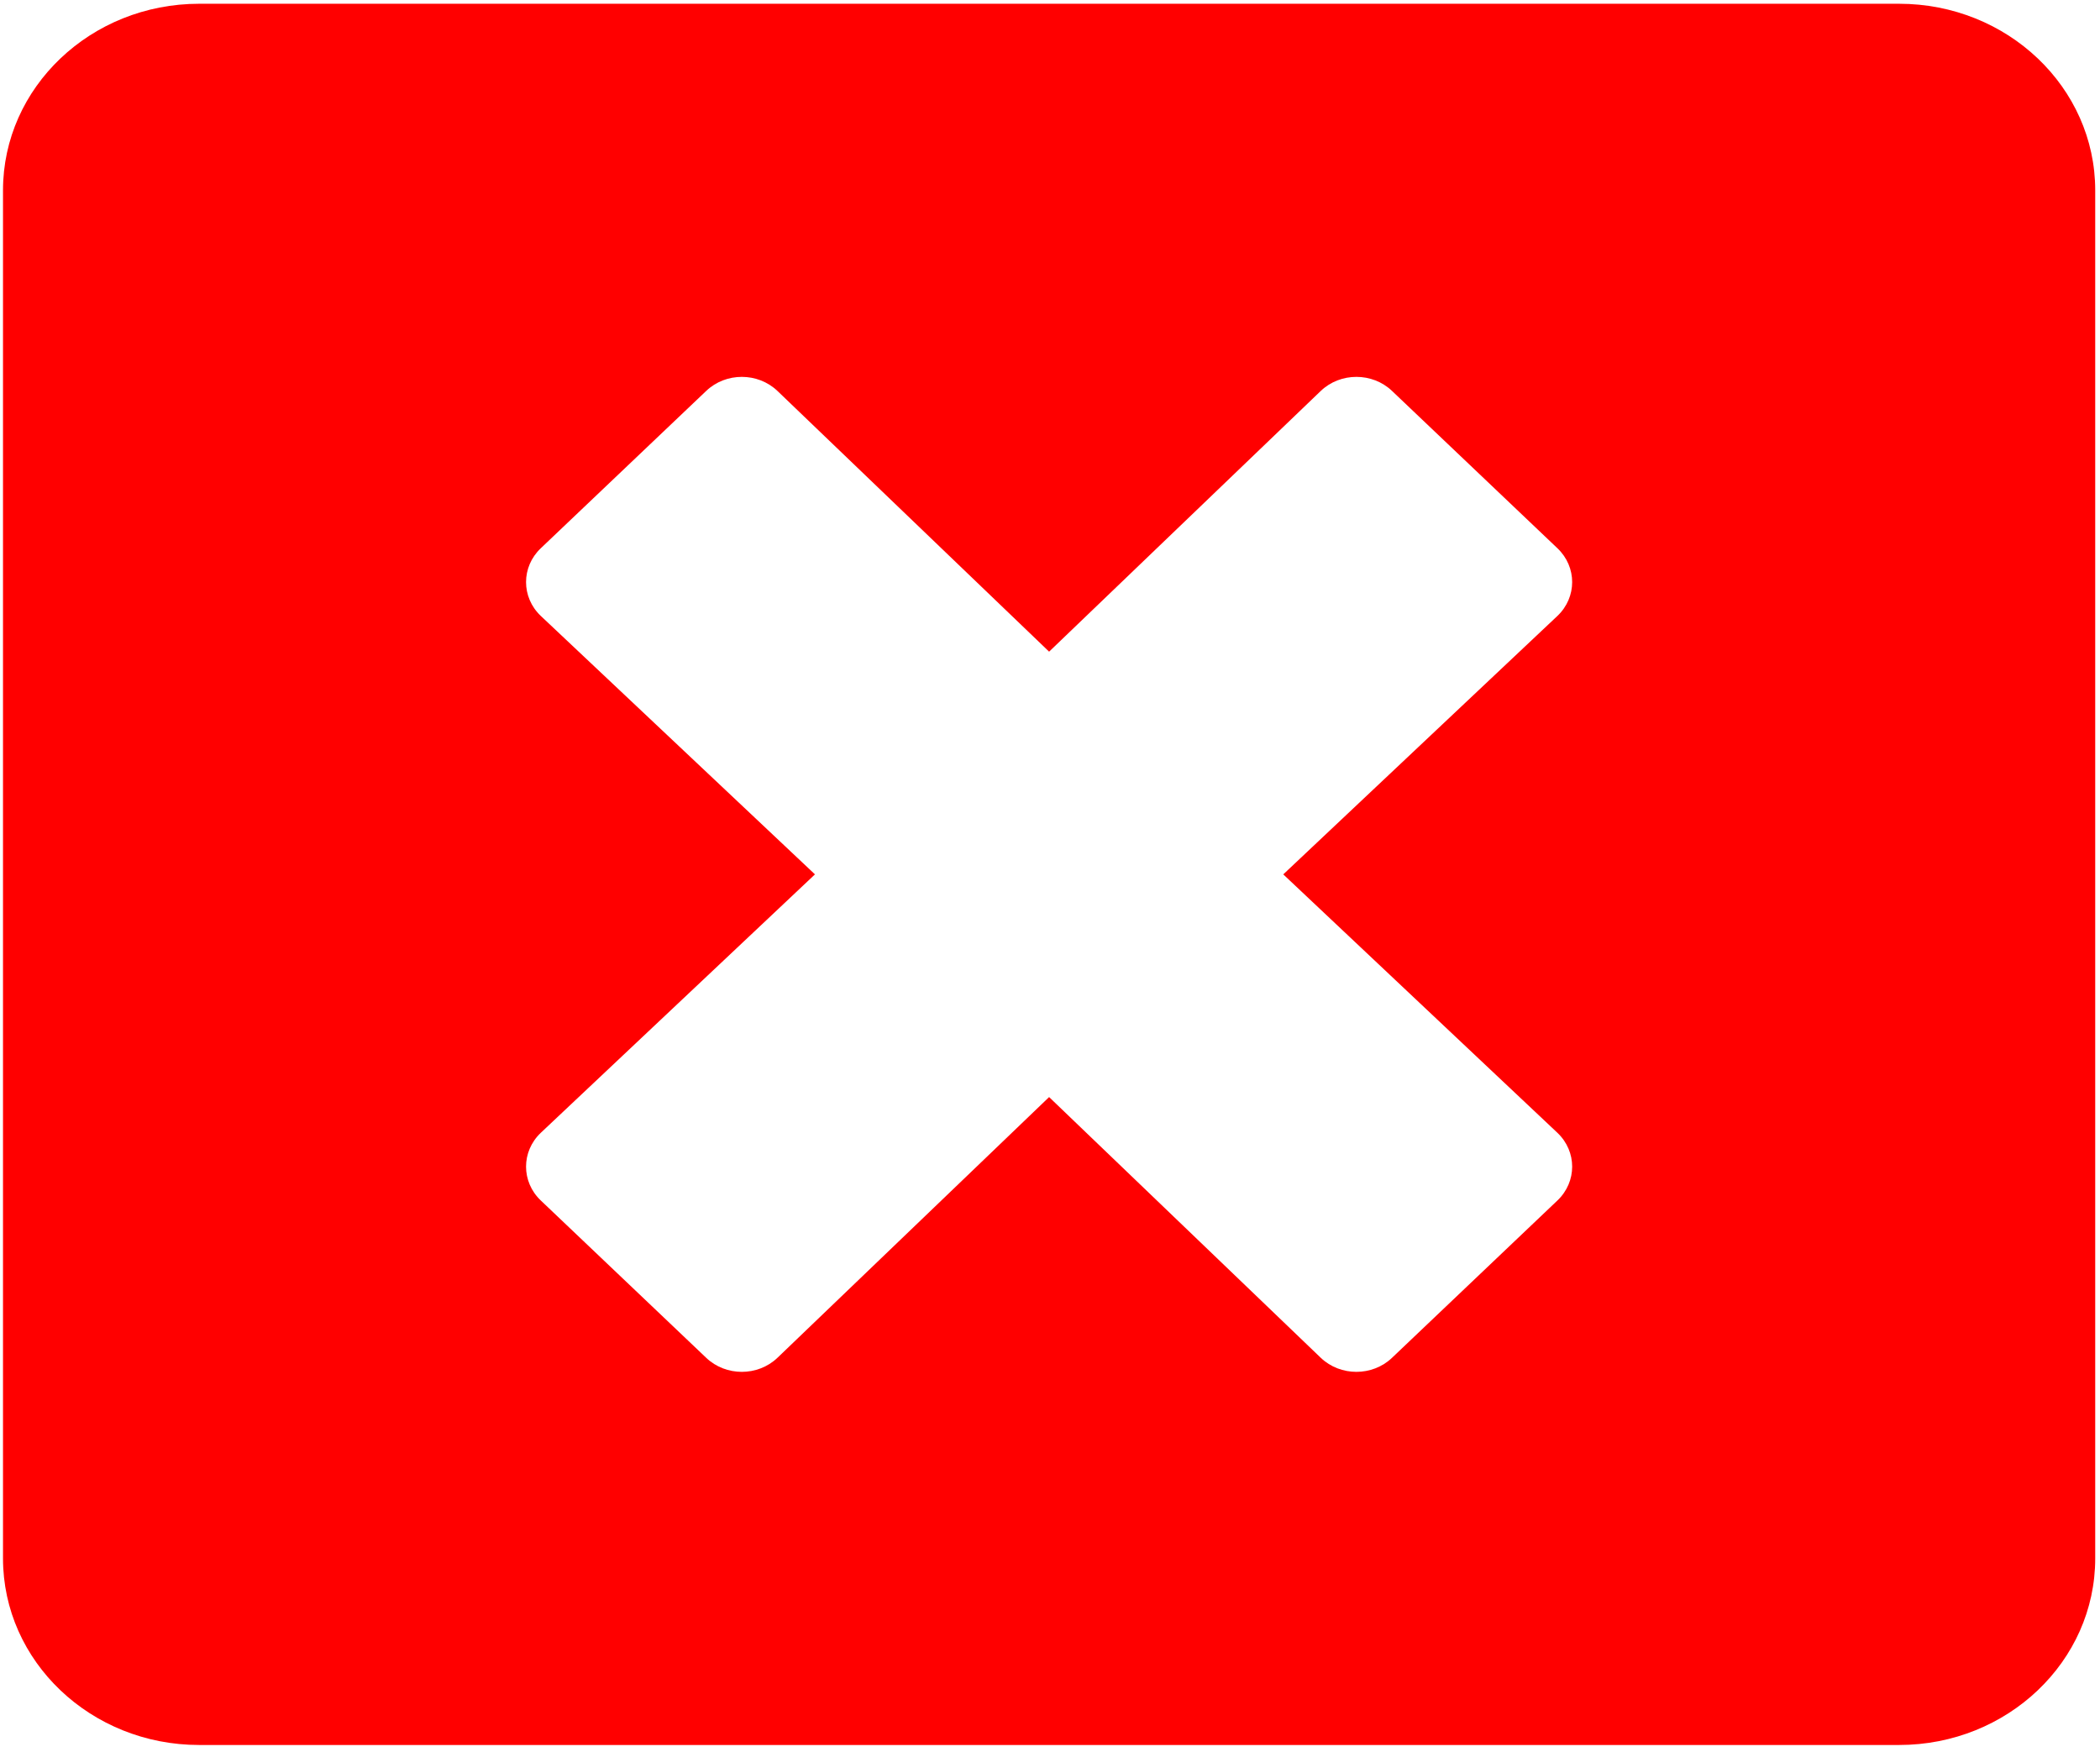
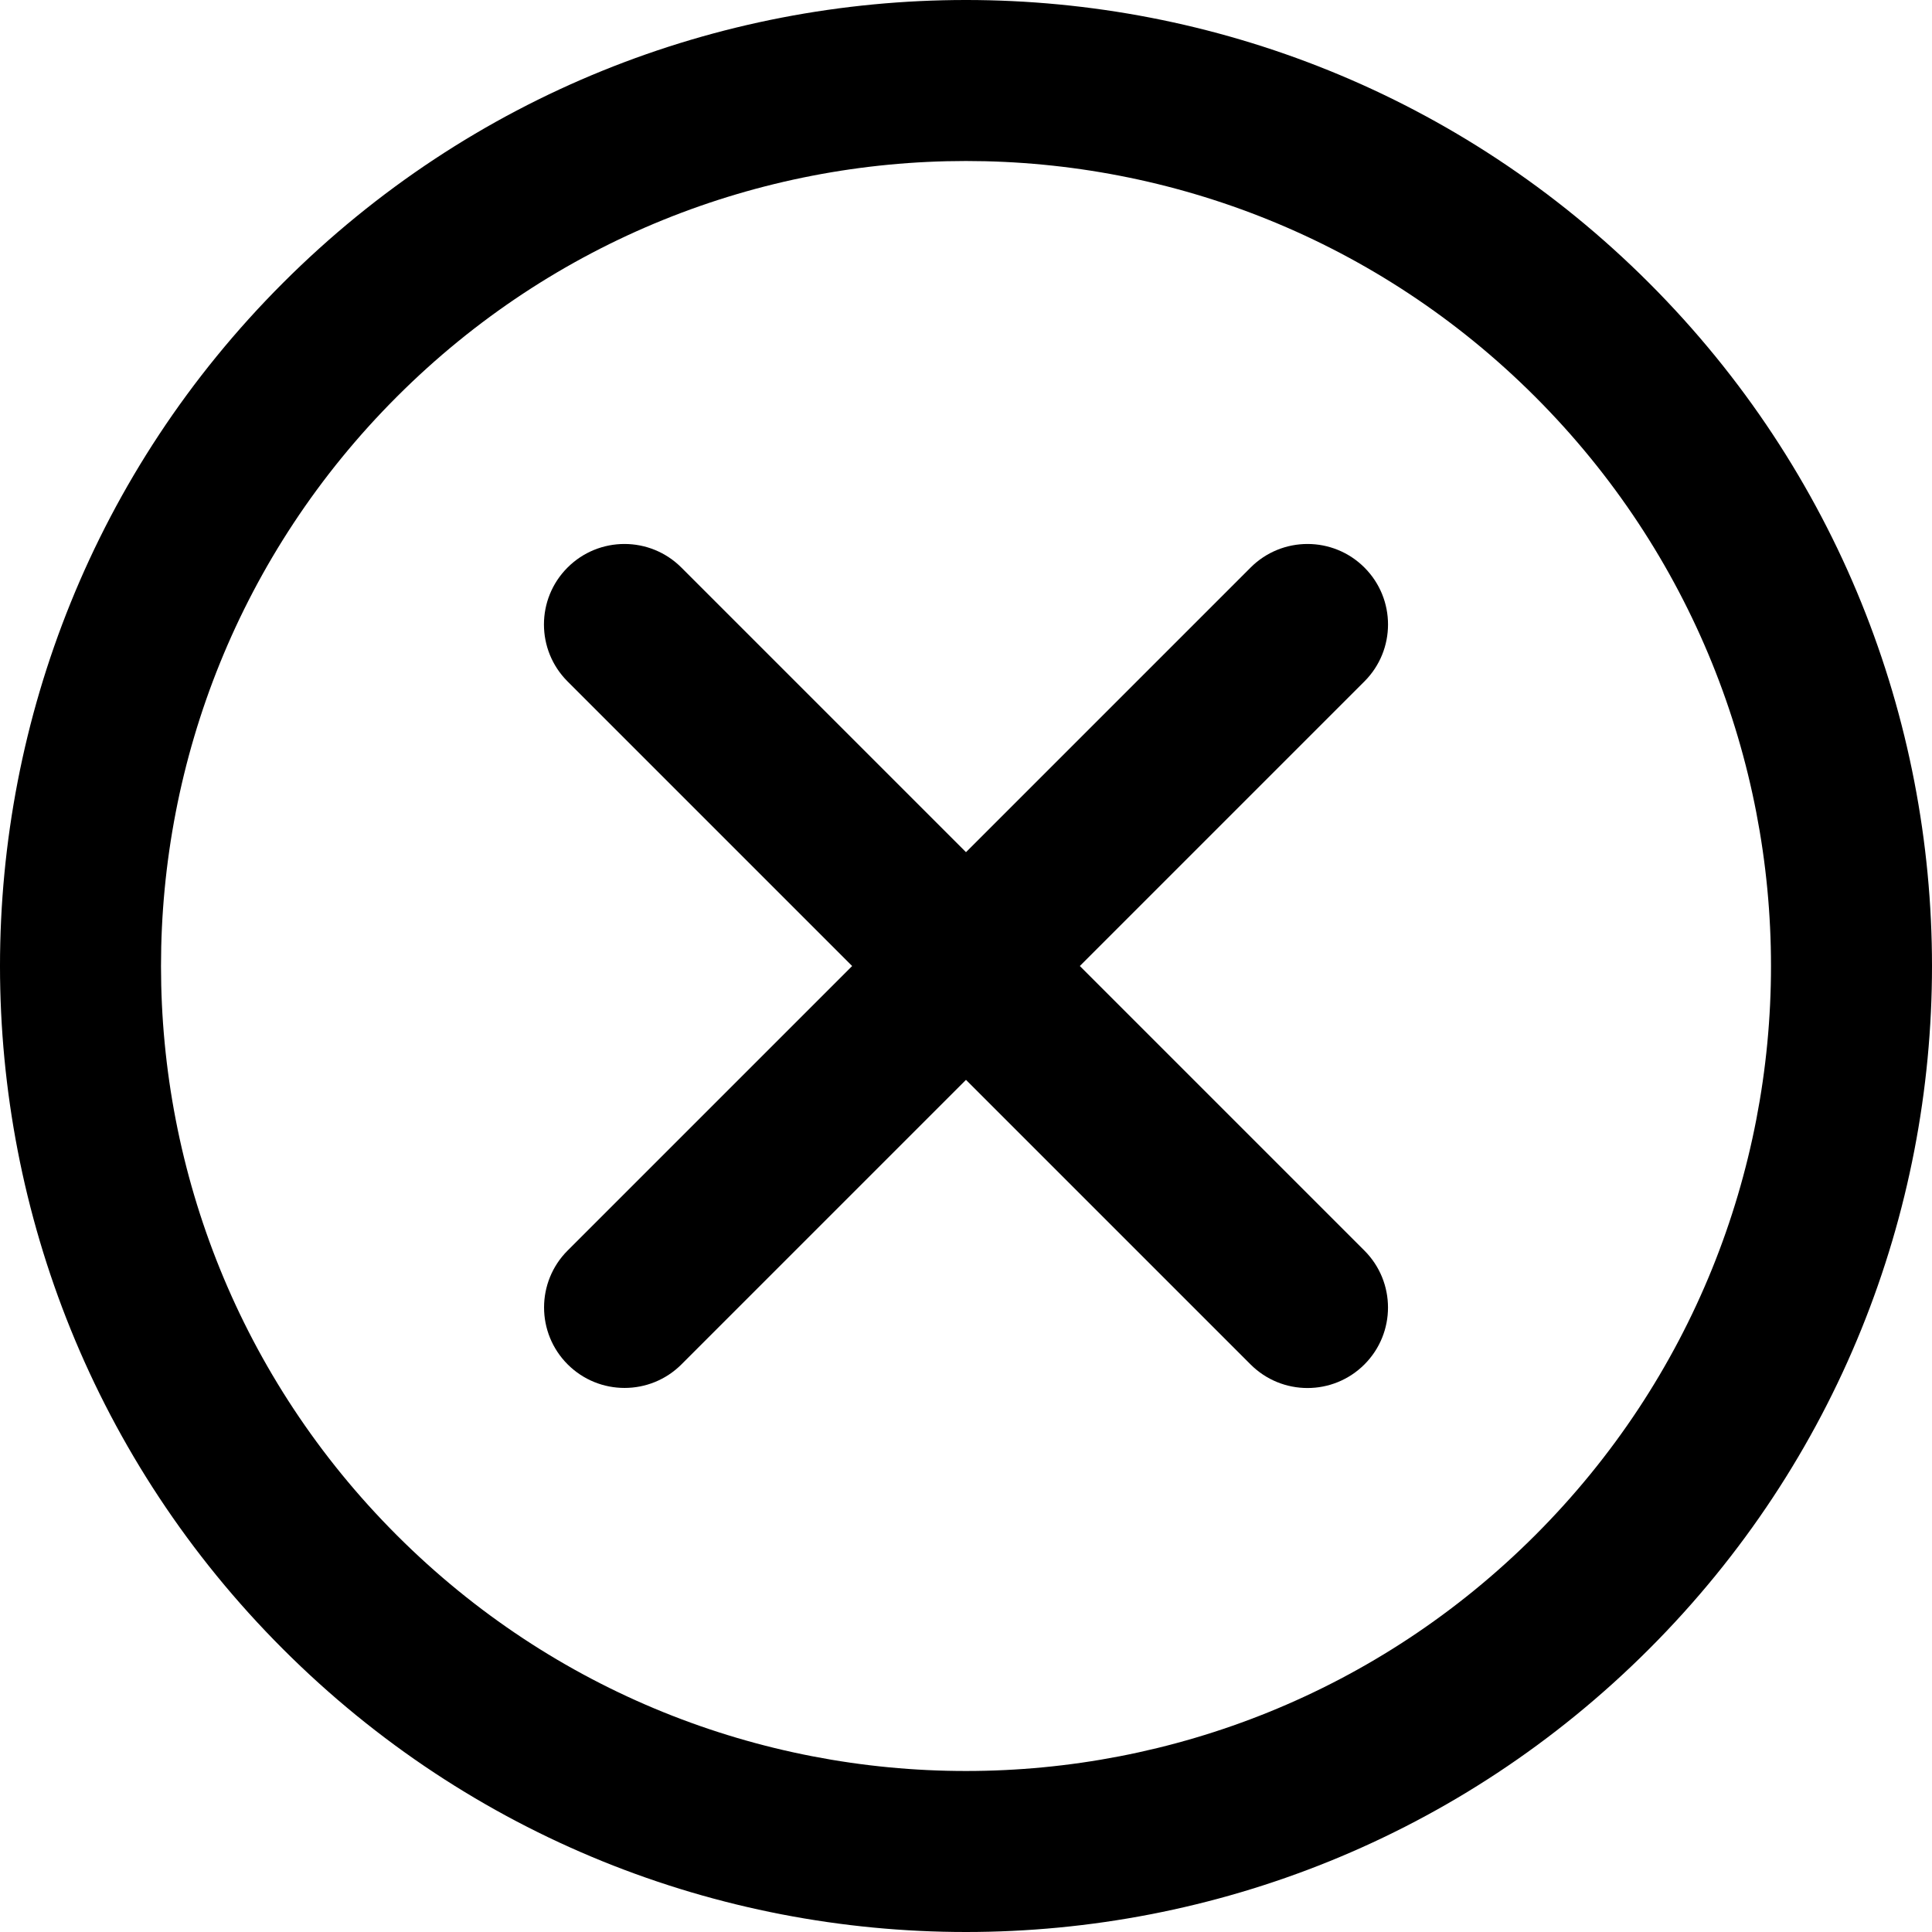
- <svg xmlns="http://www.w3.org/2000/svg" width="205" height="171" viewBox="0 0 205 171" fill="none">
-   <path d="M185.386 0.367H19.441C8.869 0.367 0.293 8.525 0.293 18.581V152.152C0.293 162.208 8.869 170.367 19.441 170.367H185.386C195.957 170.367 204.533 162.208 204.533 152.152V18.581C204.533 8.525 195.957 0.367 185.386 0.367ZM152.037 110.601C153.952 112.422 153.952 115.382 152.037 117.204L135.881 132.572C133.967 134.393 130.855 134.393 128.94 132.572L102.413 107.11L75.886 132.572C73.971 134.393 70.86 134.393 68.945 132.572L52.789 117.204C50.874 115.382 50.874 112.422 52.789 110.601L79.556 85.367L52.789 60.132C50.874 58.311 50.874 55.351 52.789 53.529L68.945 38.161C70.86 36.34 73.971 36.34 75.886 38.161L102.413 63.623L128.94 38.161C130.855 36.34 133.967 36.34 135.881 38.161L152.037 53.529C153.952 55.351 153.952 58.311 152.037 60.132L125.271 85.367L152.037 110.601Z" fill="#FF0000" />
+ <svg xmlns="http://www.w3.org/2000/svg" version="1.1" id="Capa_1" x="0px" y="0px" viewBox="0 0 512 512" style="enable-background:new 0 0 512 512;" xml:space="preserve">
+   <g transform="translate(1 1)">
+     <g>
+       <g>
+         <path d="M436.016,73.984c-99.979-99.979-262.075-99.979-362.033,0.002c-99.978,99.978-99.978,262.073,0.004,362.031     c99.954,99.978,262.05,99.978,362.029-0.002C535.995,336.059,535.995,173.964,436.016,73.984z M405.848,405.844     c-83.318,83.318-218.396,83.318-301.691,0.004c-83.318-83.299-83.318-218.377-0.002-301.693     c83.297-83.317,218.375-83.317,301.691,0S489.162,322.549,405.848,405.844z" />
+         <path d="M360.592,149.408c-8.331-8.331-21.839-8.331-30.17,0l-75.425,75.425l-75.425-75.425c-8.331-8.331-21.839-8.331-30.17,0     s-8.331,21.839,0,30.17l75.425,75.425L149.43,330.4c-8.331,8.331-8.331,21.839,0,30.17c8.331,8.331,21.839,8.331,30.17,0     l75.397-75.397l75.419,75.419c8.331,8.331,21.839,8.331,30.17,0c8.331-8.331,8.331-21.839,0-30.17l-75.419-75.419l75.425-75.425     C368.923,171.247,368.923,157.74,360.592,149.408z" />
+       </g>
+     </g>
+   </g>
+   <g>
+ </g>
+   <g>
+ </g>
+   <g>
+ </g>
+   <g>
+ </g>
+   <g>
+ </g>
+   <g>
+ </g>
+   <g>
+ </g>
+   <g>
+ </g>
+   <g>
+ </g>
+   <g>
+ </g>
+   <g>
+ </g>
+   <g>
+ </g>
+   <g>
+ </g>
+   <g>
+ </g>
+   <g>
+ </g>
</svg>
